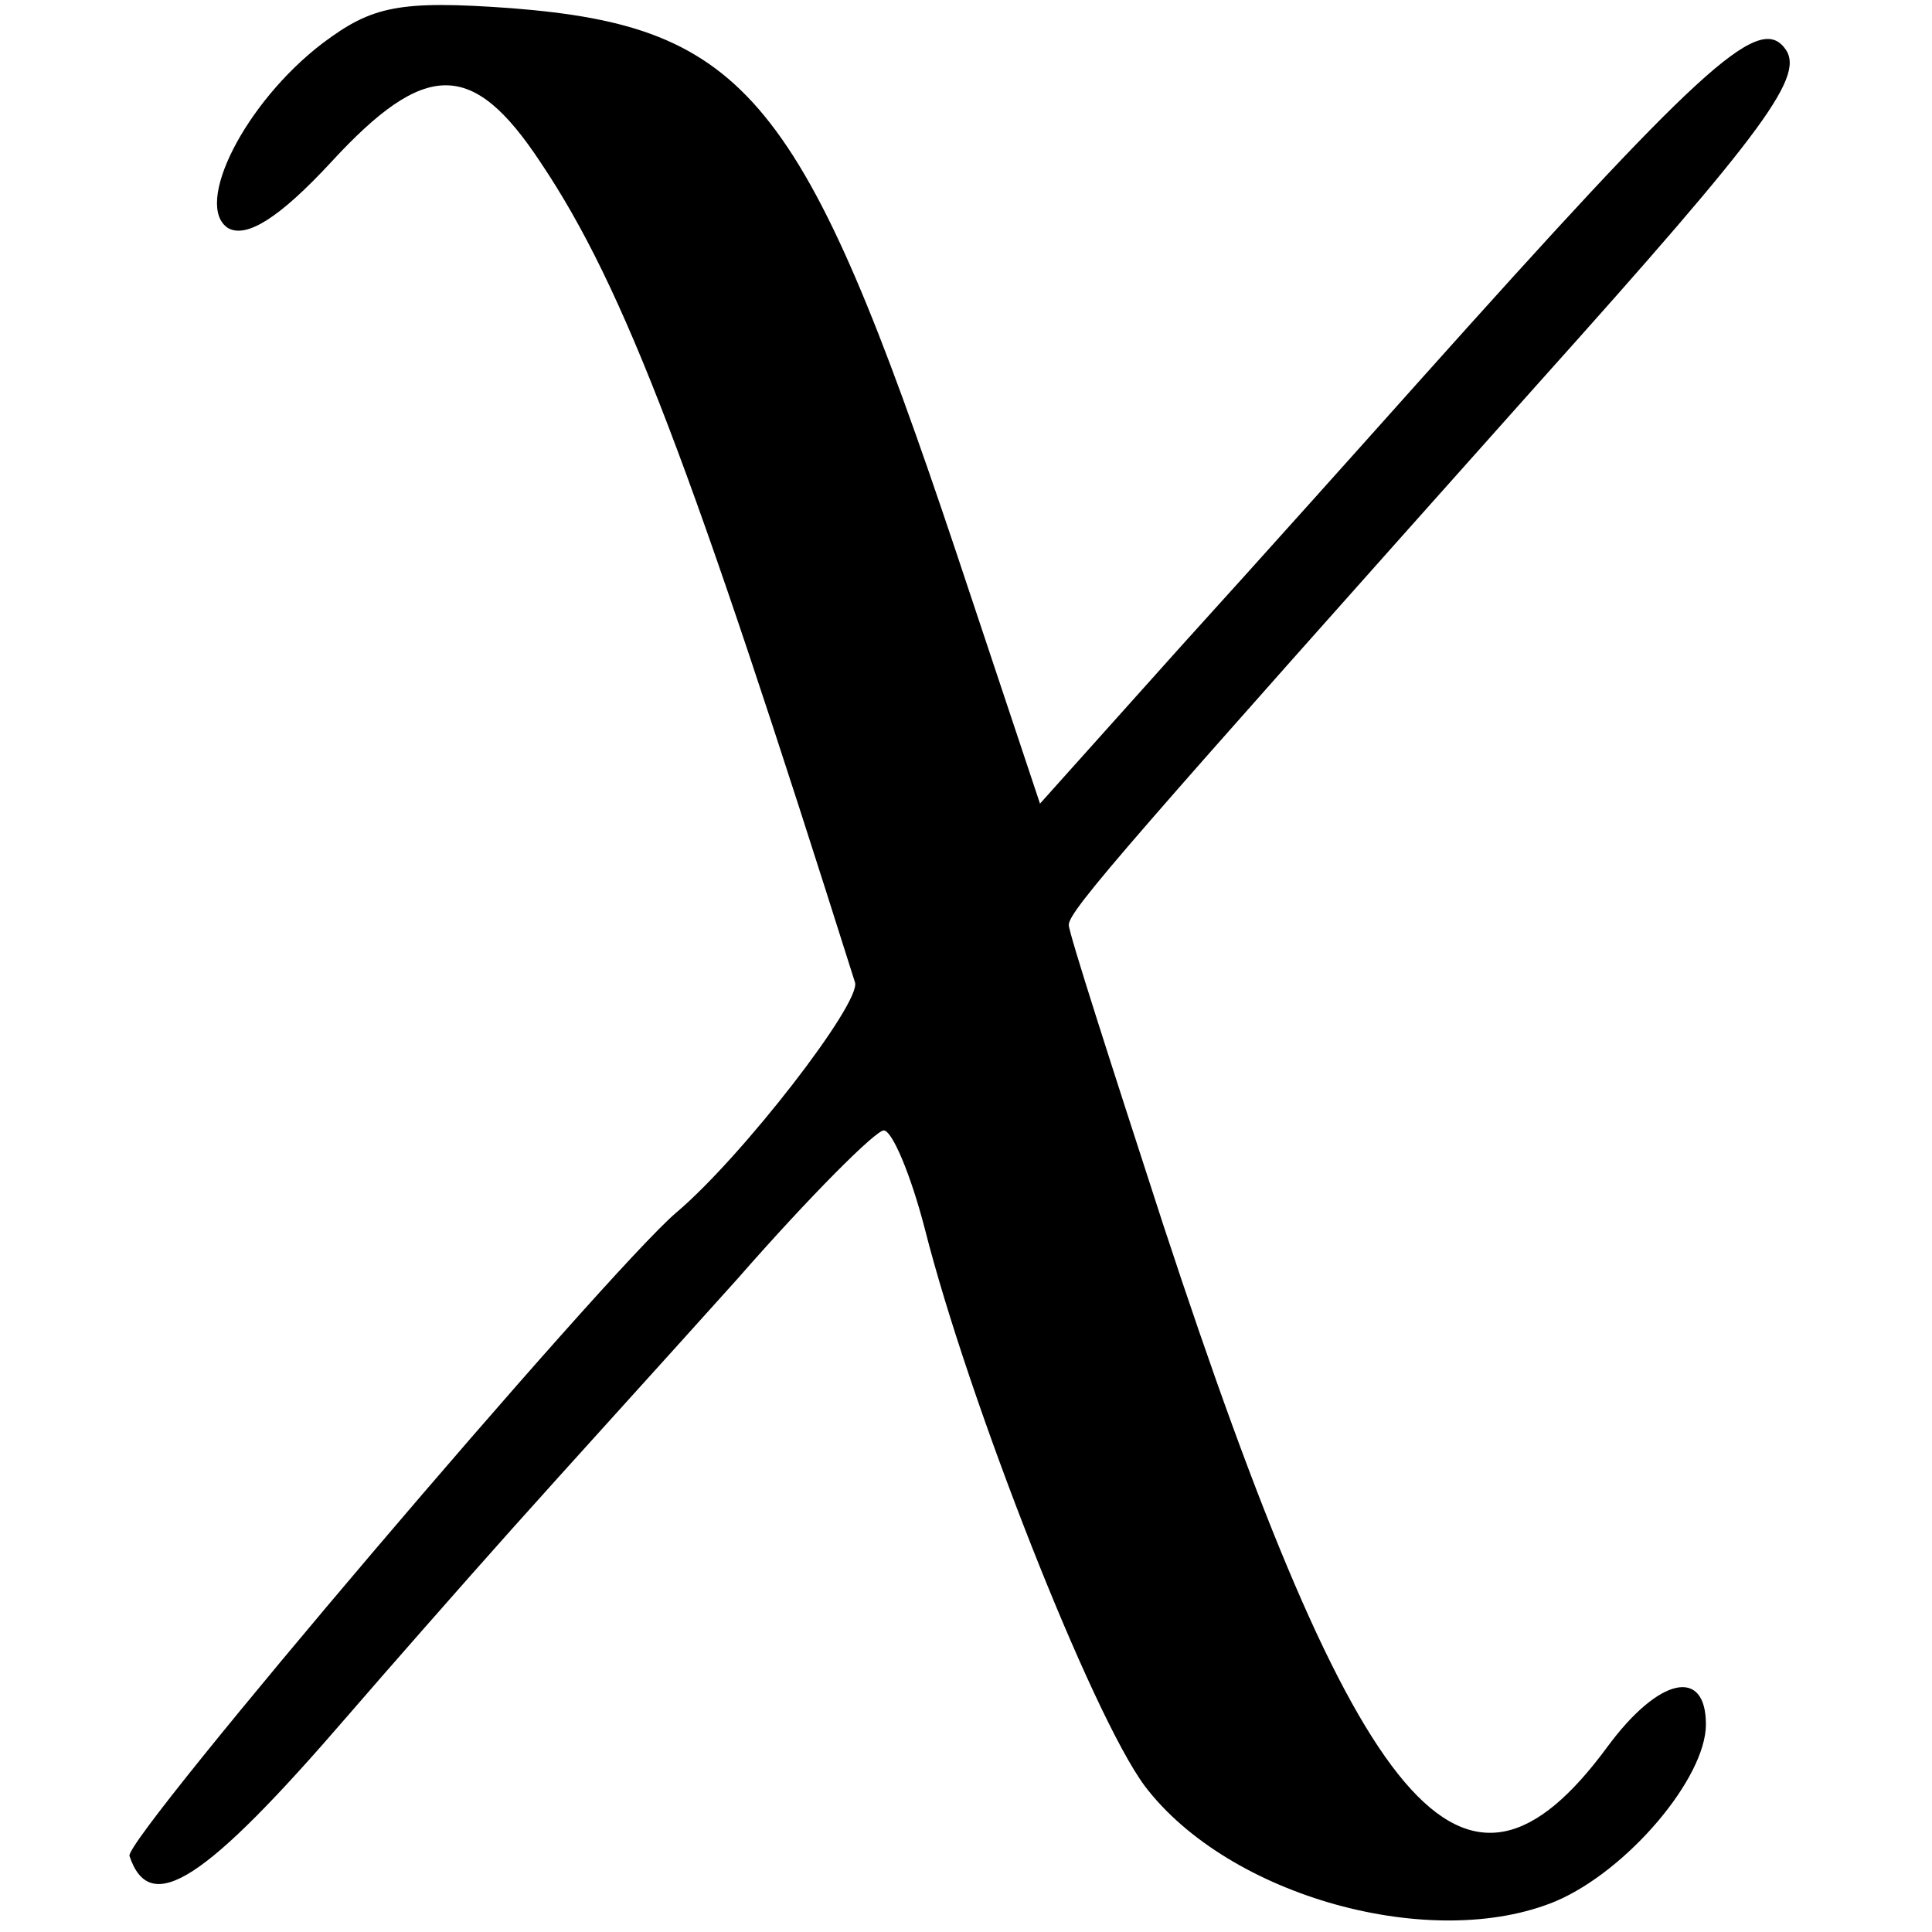
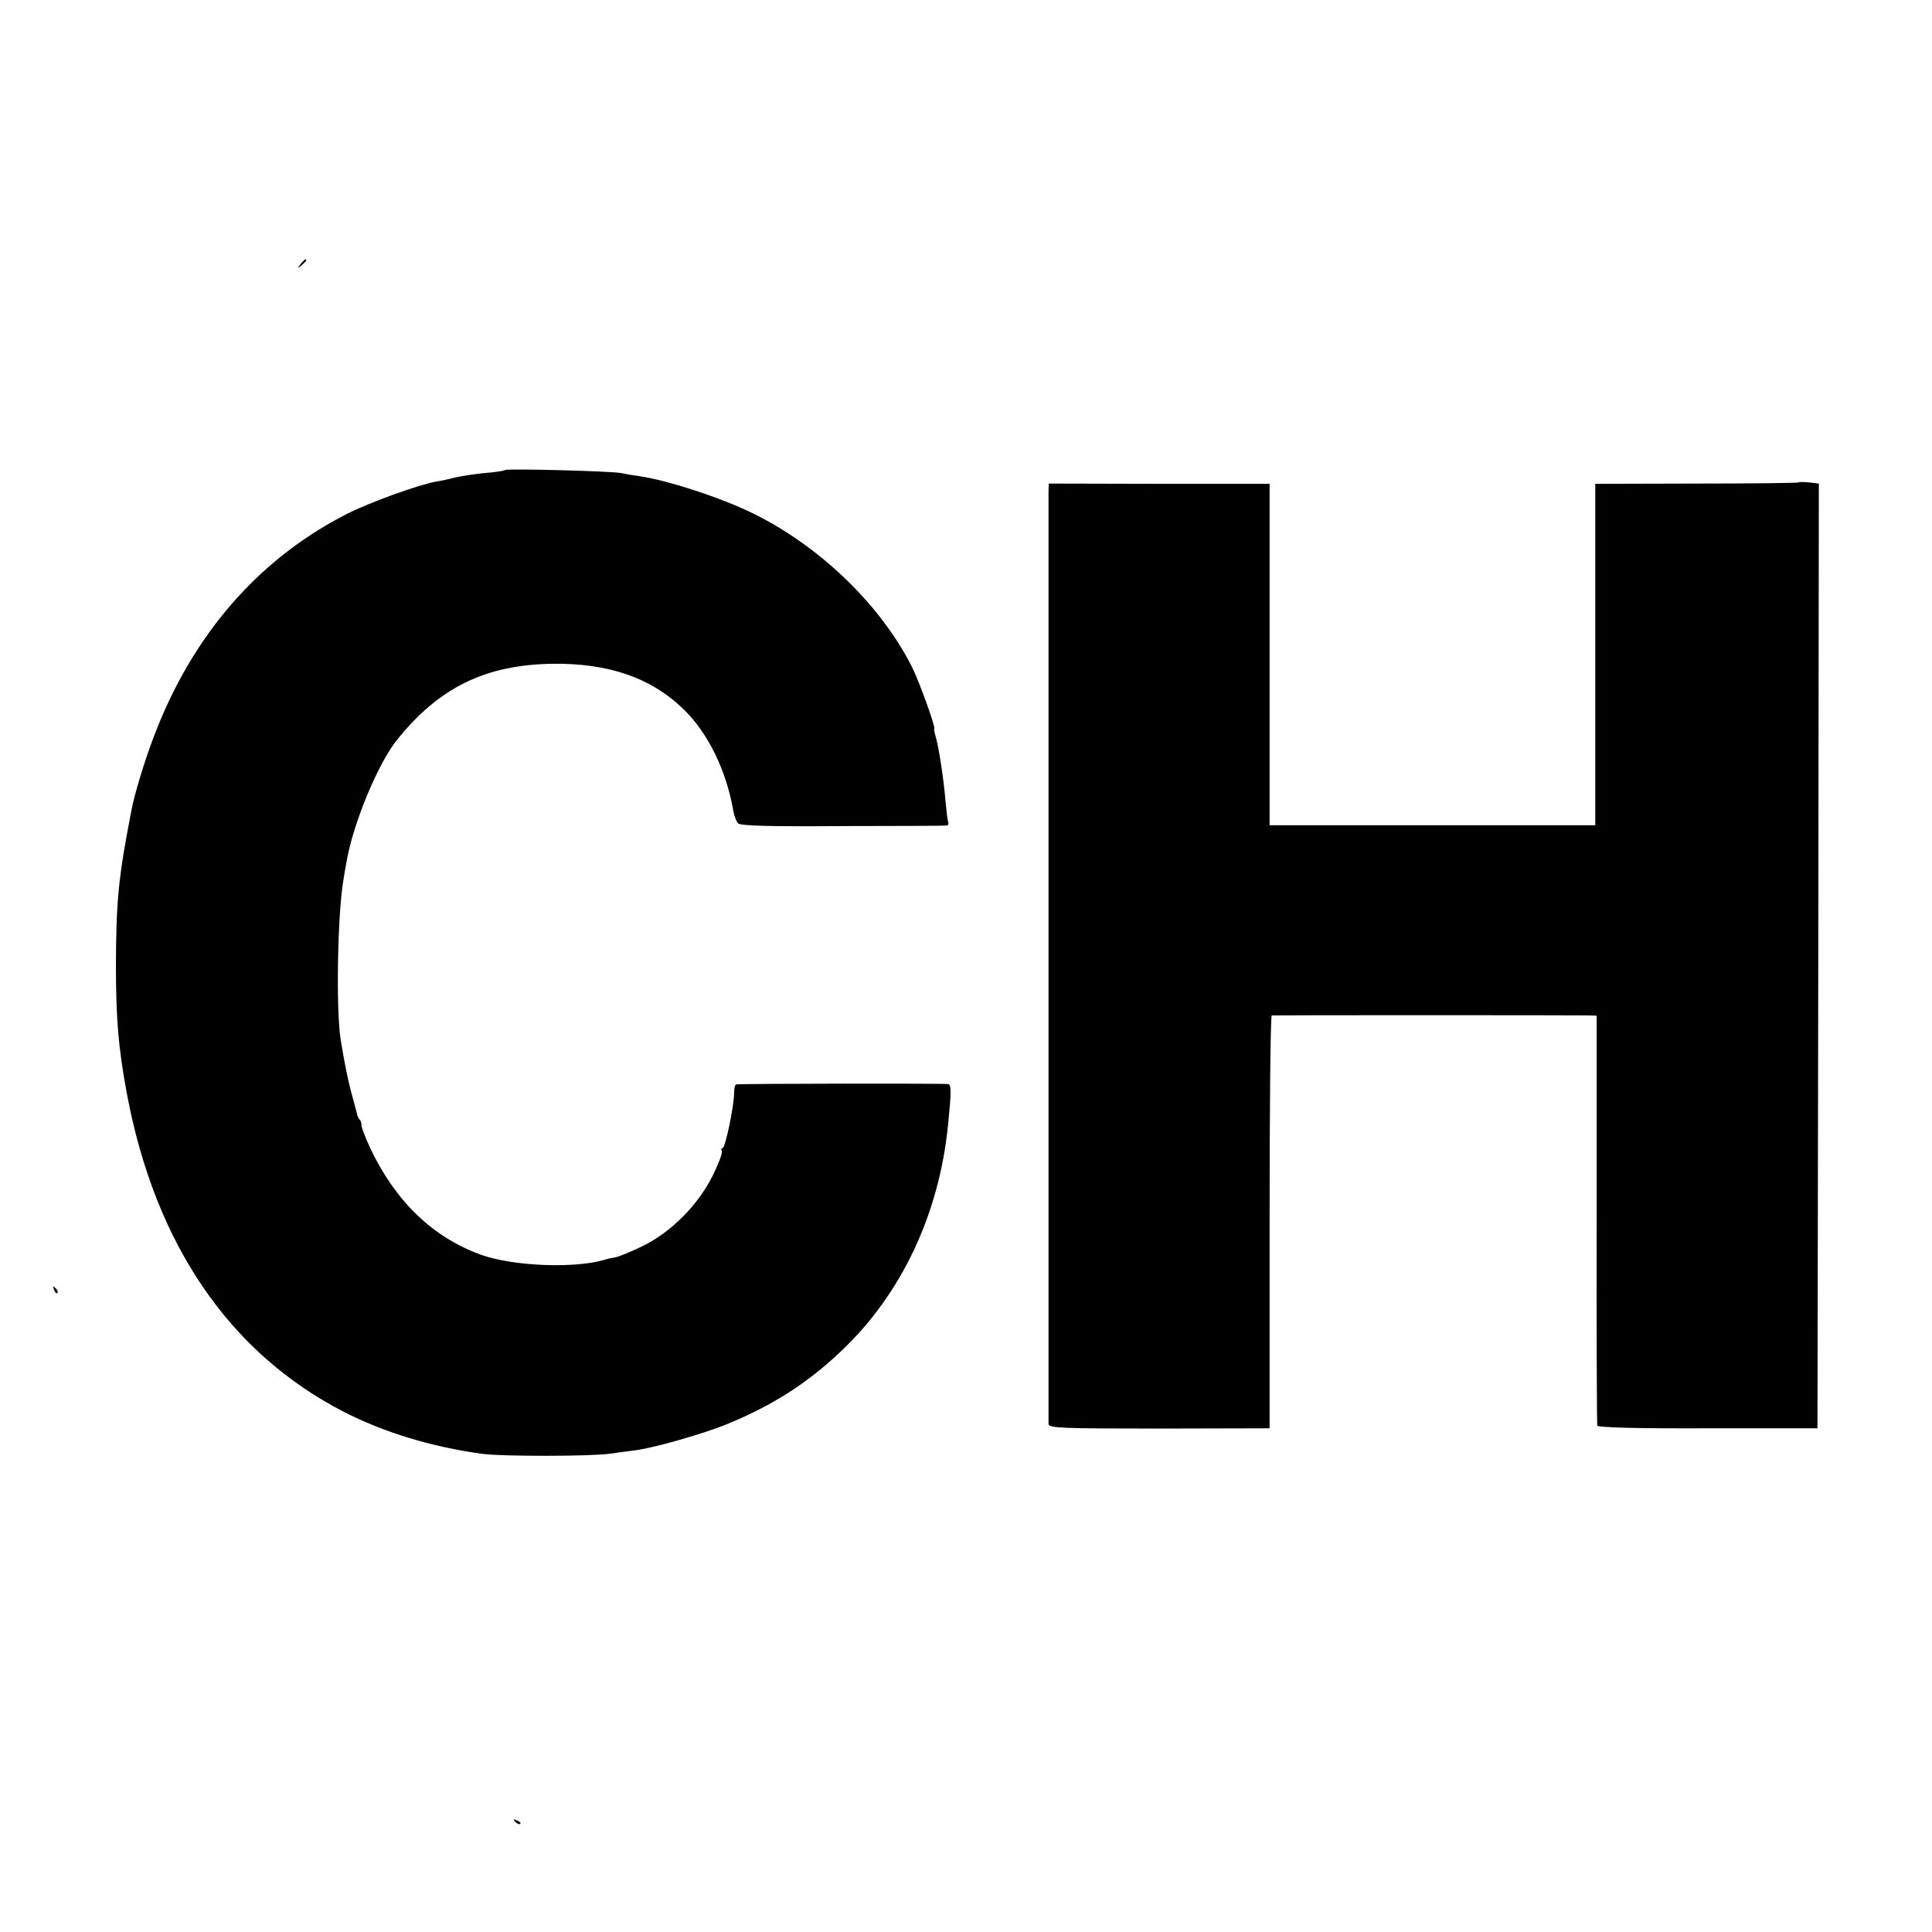
- <svg xmlns="http://www.w3.org/2000/svg" version="1.0" width="94pt" height="94pt" viewBox="0 0 94 94" preserveAspectRatio="xMidYMid meet">
-   <g transform="translate(0,94) scale(0.1,-0.1)" fill="#000000" stroke="none">
-     <path d="M157 919 c-38 -29 -63 -79 -46 -90 9 -5 25 5 50 32 46 50 69 50 102 0 41 -61 74 -149 153 -399 3 -10 -55 -85 -87 -112 -34 -29 -269 -305 -266 -313 10 -30 37 -12 106 68 19 22 55 63 80 91 25 28 75 83 110 122 35 40 67 72 71 72 4 0 13 -21 20 -48 21 -83 81 -236 107 -271 41 -54 140 -81 200 -56 35 15 73 60 73 86 0 28 -23 23 -48 -11 -70 -95 -121 -35 -216 254 -25 77 -46 142 -46 146 0 7 30 41 228 263 113 126 131 151 120 164 -13 16 -42 -11 -178 -163 -25 -28 -76 -85 -115 -128 l-69 -77 -41 123 c-74 221 -102 255 -216 264 -55 4 -68 1 -92 -17z" />
+ <svg xmlns="http://www.w3.org/2000/svg" version="1.0" width="700pt" height="700pt" viewBox="0 0 700 700" preserveAspectRatio="xMidYMid meet">
+   <g transform="translate(0,700) scale(0.1,-0.1)" fill="#000000" stroke="none">
+     <path d="M1089 6043 c-13 -16 -12 -17 4 -4 16 13 21 21 13 21 -2 0 -10 -8 -17 -17z" />
+     <path d="M1830 5297 c-3 -3 -36 -8 -75 -11 -38 -4 -86 -11 -105 -16 -19 -5 -51 -12 -70 -15 -63 -11 -243 -76 -325 -118 -321 -164 -560 -441 -698 -807 -32 -83 -71 -211 -81 -267 -47 -242 -55 -325 -56 -558 0 -198 9 -302 40 -469 102 -543 370 -937 785 -1151 146 -75 320 -128 506 -153 71 -9 389 -9 459 1 30 4 71 10 90 12 69 9 234 56 324 91 171 69 299 150 424 269 218 206 355 496 387 820 12 117 12 144 1 147 -9 3 -746 2 -768 -1 -5 -1 -8 -13 -8 -28 0 -49 -32 -203 -42 -203 -5 0 -6 -5 -3 -10 4 -6 -11 -45 -32 -88 -52 -106 -151 -206 -253 -256 -41 -20 -85 -38 -98 -41 -13 -2 -31 -6 -40 -9 -110 -33 -333 -24 -450 18 -174 63 -310 194 -401 387 -17 37 -31 73 -31 81 0 8 -3 18 -7 22 -4 3 -8 12 -9 19 -2 7 -10 37 -18 67 -15 53 -28 119 -42 205 -17 112 -11 452 10 575 2 14 7 43 11 65 24 141 114 358 184 445 152 189 319 271 561 275 205 3 361 -51 479 -167 86 -84 152 -219 177 -361 3 -21 12 -43 18 -50 9 -9 106 -12 382 -10 203 0 372 1 376 2 4 1 6 7 3 14 -2 6 -6 39 -9 72 -7 84 -24 194 -35 233 -5 17 -8 32 -6 32 7 0 -54 170 -80 222 -113 225 -333 438 -577 558 -116 57 -309 120 -413 135 -23 3 -52 8 -65 11 -30 7 -414 17 -420 11z" />
+     <path d="M6516 5252 c-3 -2 -169 -4 -370 -4 l-366 -1 0 -618 0 -619 -590 0 -590 0 0 619 0 618 -400 0 -400 1 -1 -27 c0 -34 0 -3361 0 -3381 1 -14 49 -16 401 -16 l400 1 0 747 c0 412 3 748 8 749 10 1 1097 1 1142 0 l35 -1 0 -737 c-1 -406 1 -743 2 -748 2 -7 134 -11 401 -10 l397 0 3 1711 2 1712 -35 4 c-20 2 -37 2 -39 0z" />
+     <path d="M196 2327 c3 -10 9 -15 12 -12 3 3 0 11 -7 18 -10 9 -11 8 -5 -6z" />
+     <path d="M1867 399 c7 -7 15 -10 18 -7 3 3 -2 9 -12 12 -14 6 -15 5 -6 -5z" />
  </g>
</svg>
